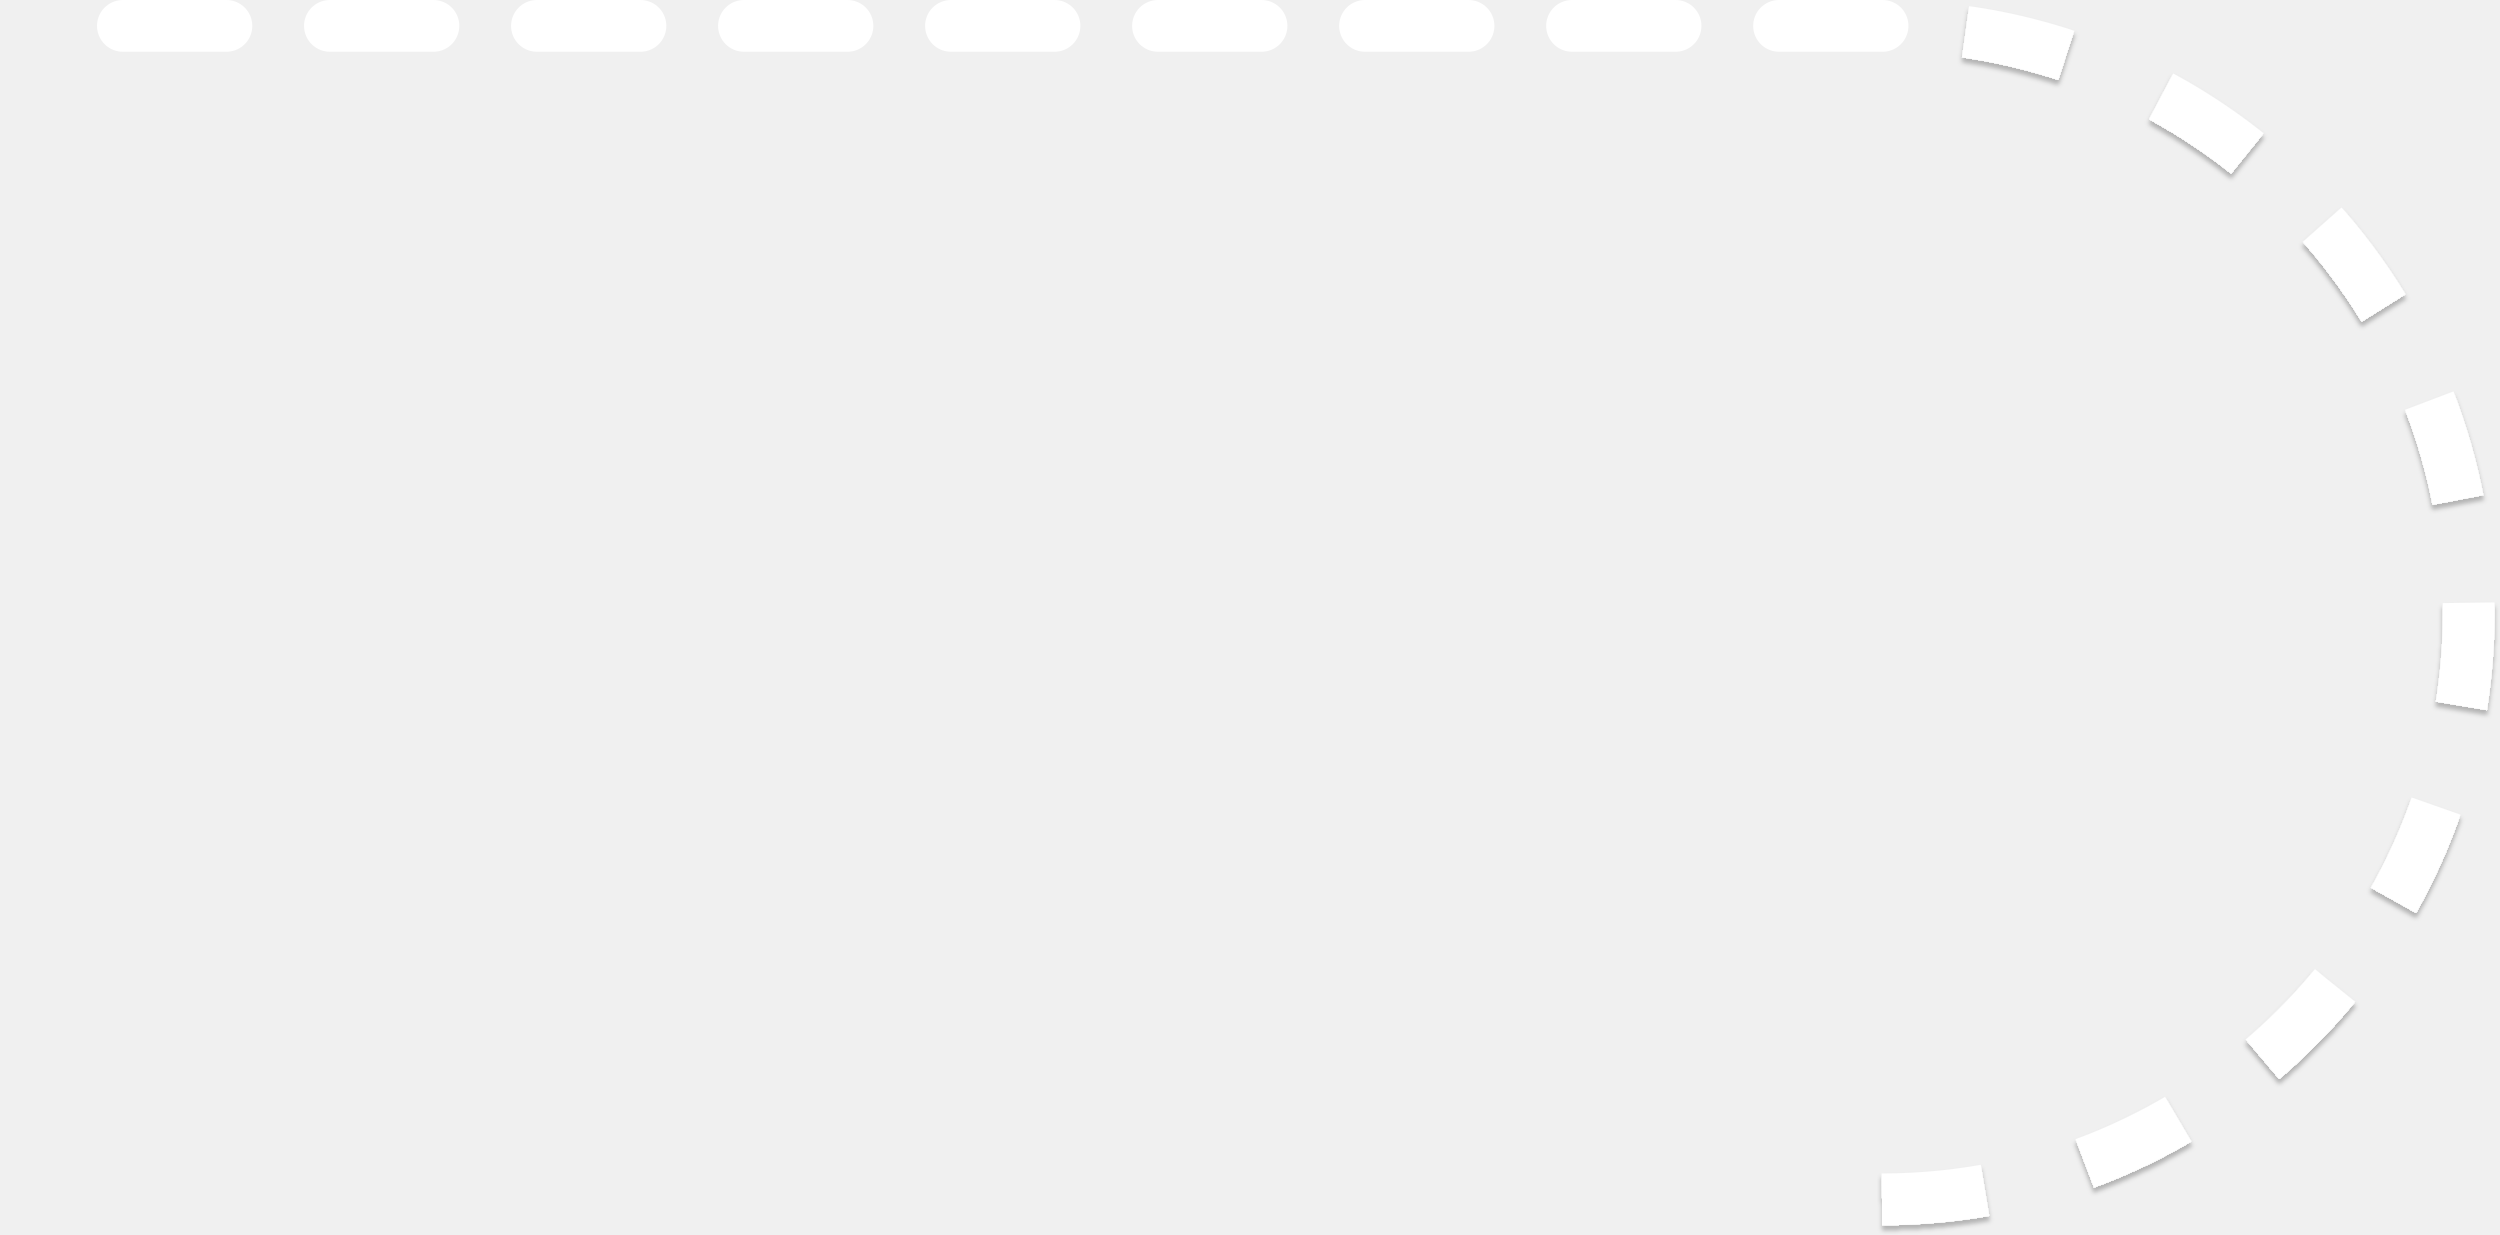
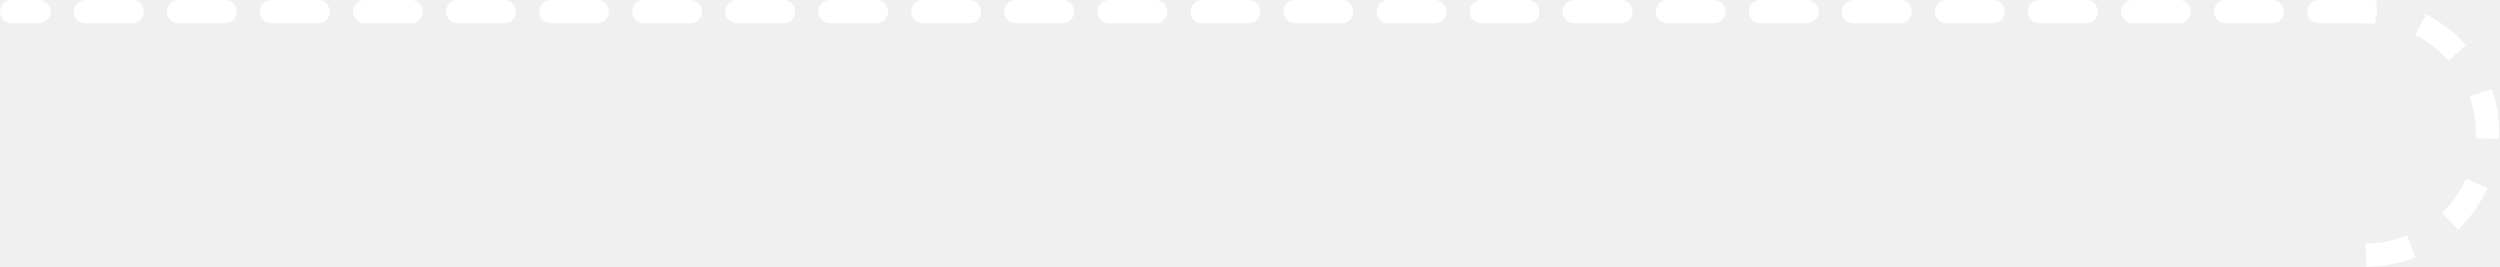
- <svg xmlns="http://www.w3.org/2000/svg" viewBox="0 0 2222 1097" preserveAspectRatio="xMidYMid meet" fill="none">
-   <g filter="url(#filter0_d_34_112)">
-     <path d="M1672.73 1066C1960.75 1066 2194.23 832.517 2194.23 544.5C2194.23 256.483 1960.75 23 1672.73 23" stroke="white" stroke-width="46" stroke-dasharray="92 92" />
-   </g>
-   <path d="M1673.23 23H23" stroke="white" stroke-width="46" stroke-linecap="round" stroke-dasharray="92 92" />
-   <defs>
-     <filter id="filter0_d_34_112" x="1668.73" y="0" width="552.5" height="1097" filterUnits="userSpaceOnUse" color-interpolation-filters="sRGB">
-       <feFlood flood-opacity="0" result="BackgroundImageFix" />
-       <feColorMatrix in="SourceAlpha" type="matrix" values="0 0 0 0 0 0 0 0 0 0 0 0 0 0 0 0 0 0 127 0" result="hardAlpha" />
-       <feOffset dy="4" />
-       <feGaussianBlur stdDeviation="2" />
-       <feComposite in2="hardAlpha" operator="out" />
-       <feColorMatrix type="matrix" values="0 0 0 0 0 0 0 0 0 0 0 0 0 0 0 0 0 0 0.25 0" />
-       <feBlend mode="normal" in2="BackgroundImageFix" result="effect1_dropShadow_34_112" />
-       <feBlend mode="normal" in="SourceGraphic" in2="effect1_dropShadow_34_112" result="shape" />
-     </filter>
-   </defs>
+ <svg xmlns="http://www.w3.org/2000/svg" width="1612" height="172" viewBox="0 0 1612 172" fill="none">
+   <path d="M1525.5 164.488C1568.85 164.488 1603.99 129.345 1603.99 85.994C1603.99 42.643 1568.85 7.5 1525.5 7.5" stroke="white" stroke-width="15" stroke-dasharray="30 30" />
+   <path d="M1525.13 7.5H7.5" stroke="white" stroke-width="15" stroke-linecap="round" stroke-dasharray="30 30" />
</svg>
